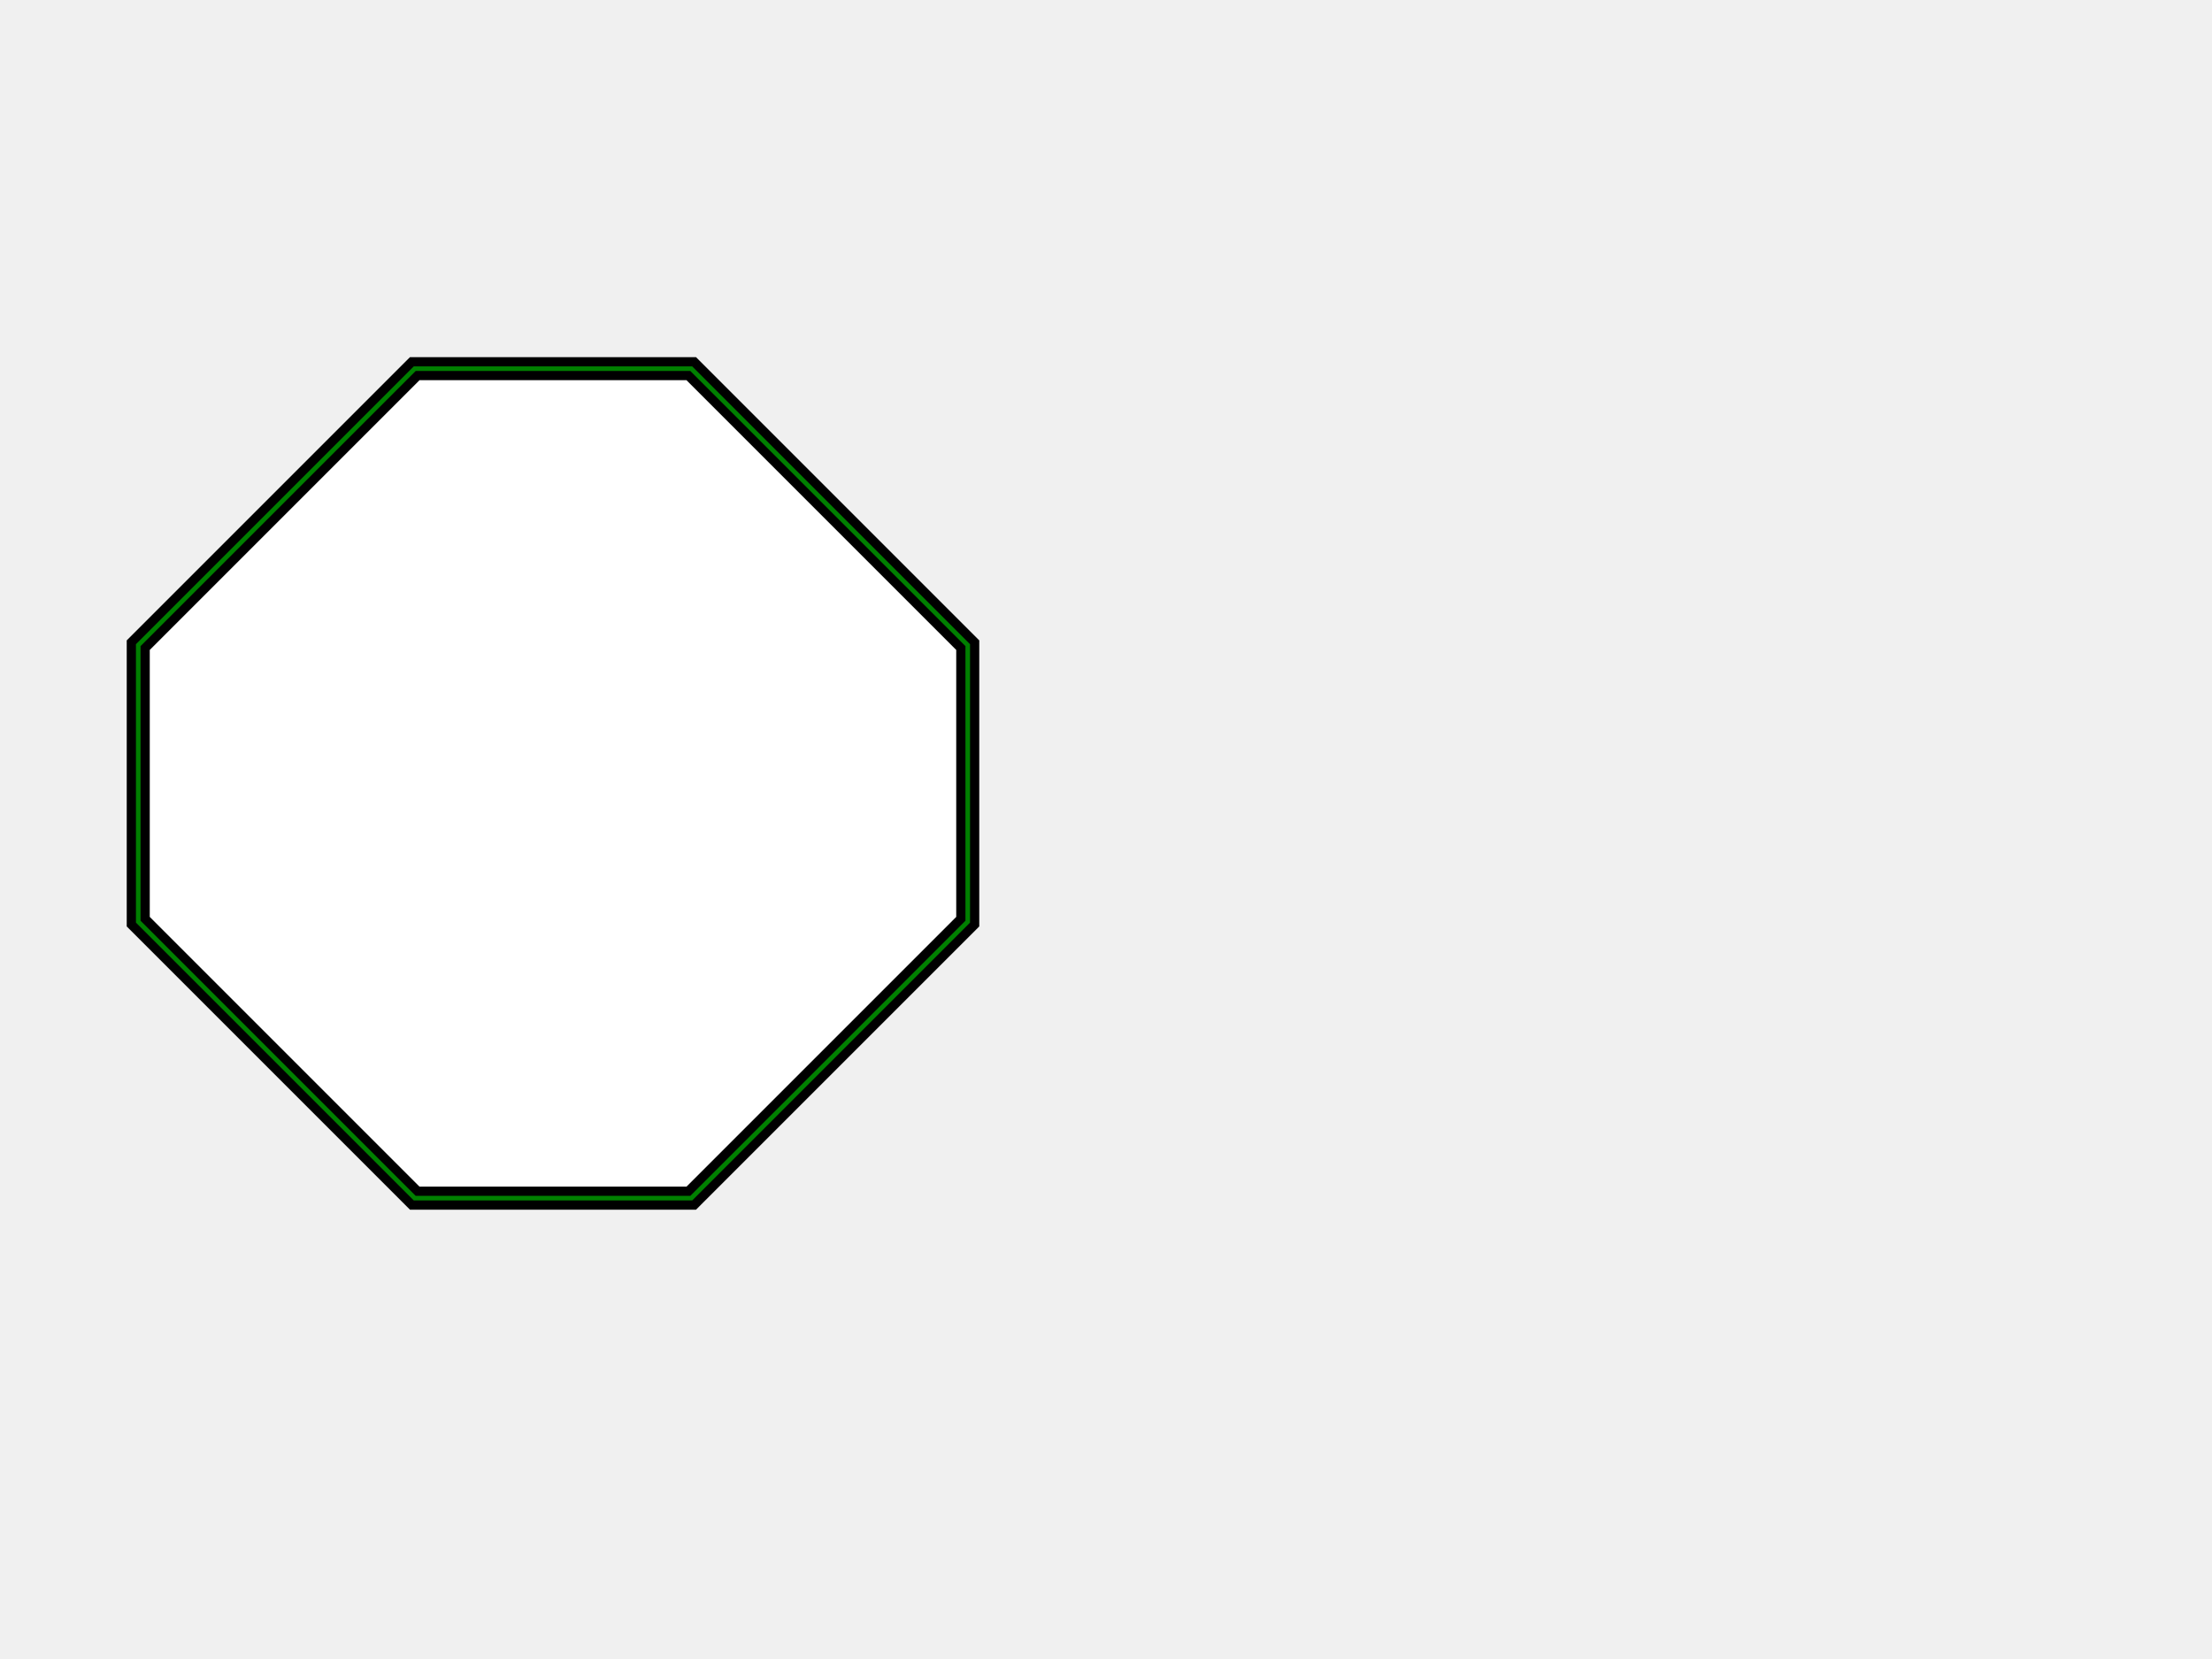
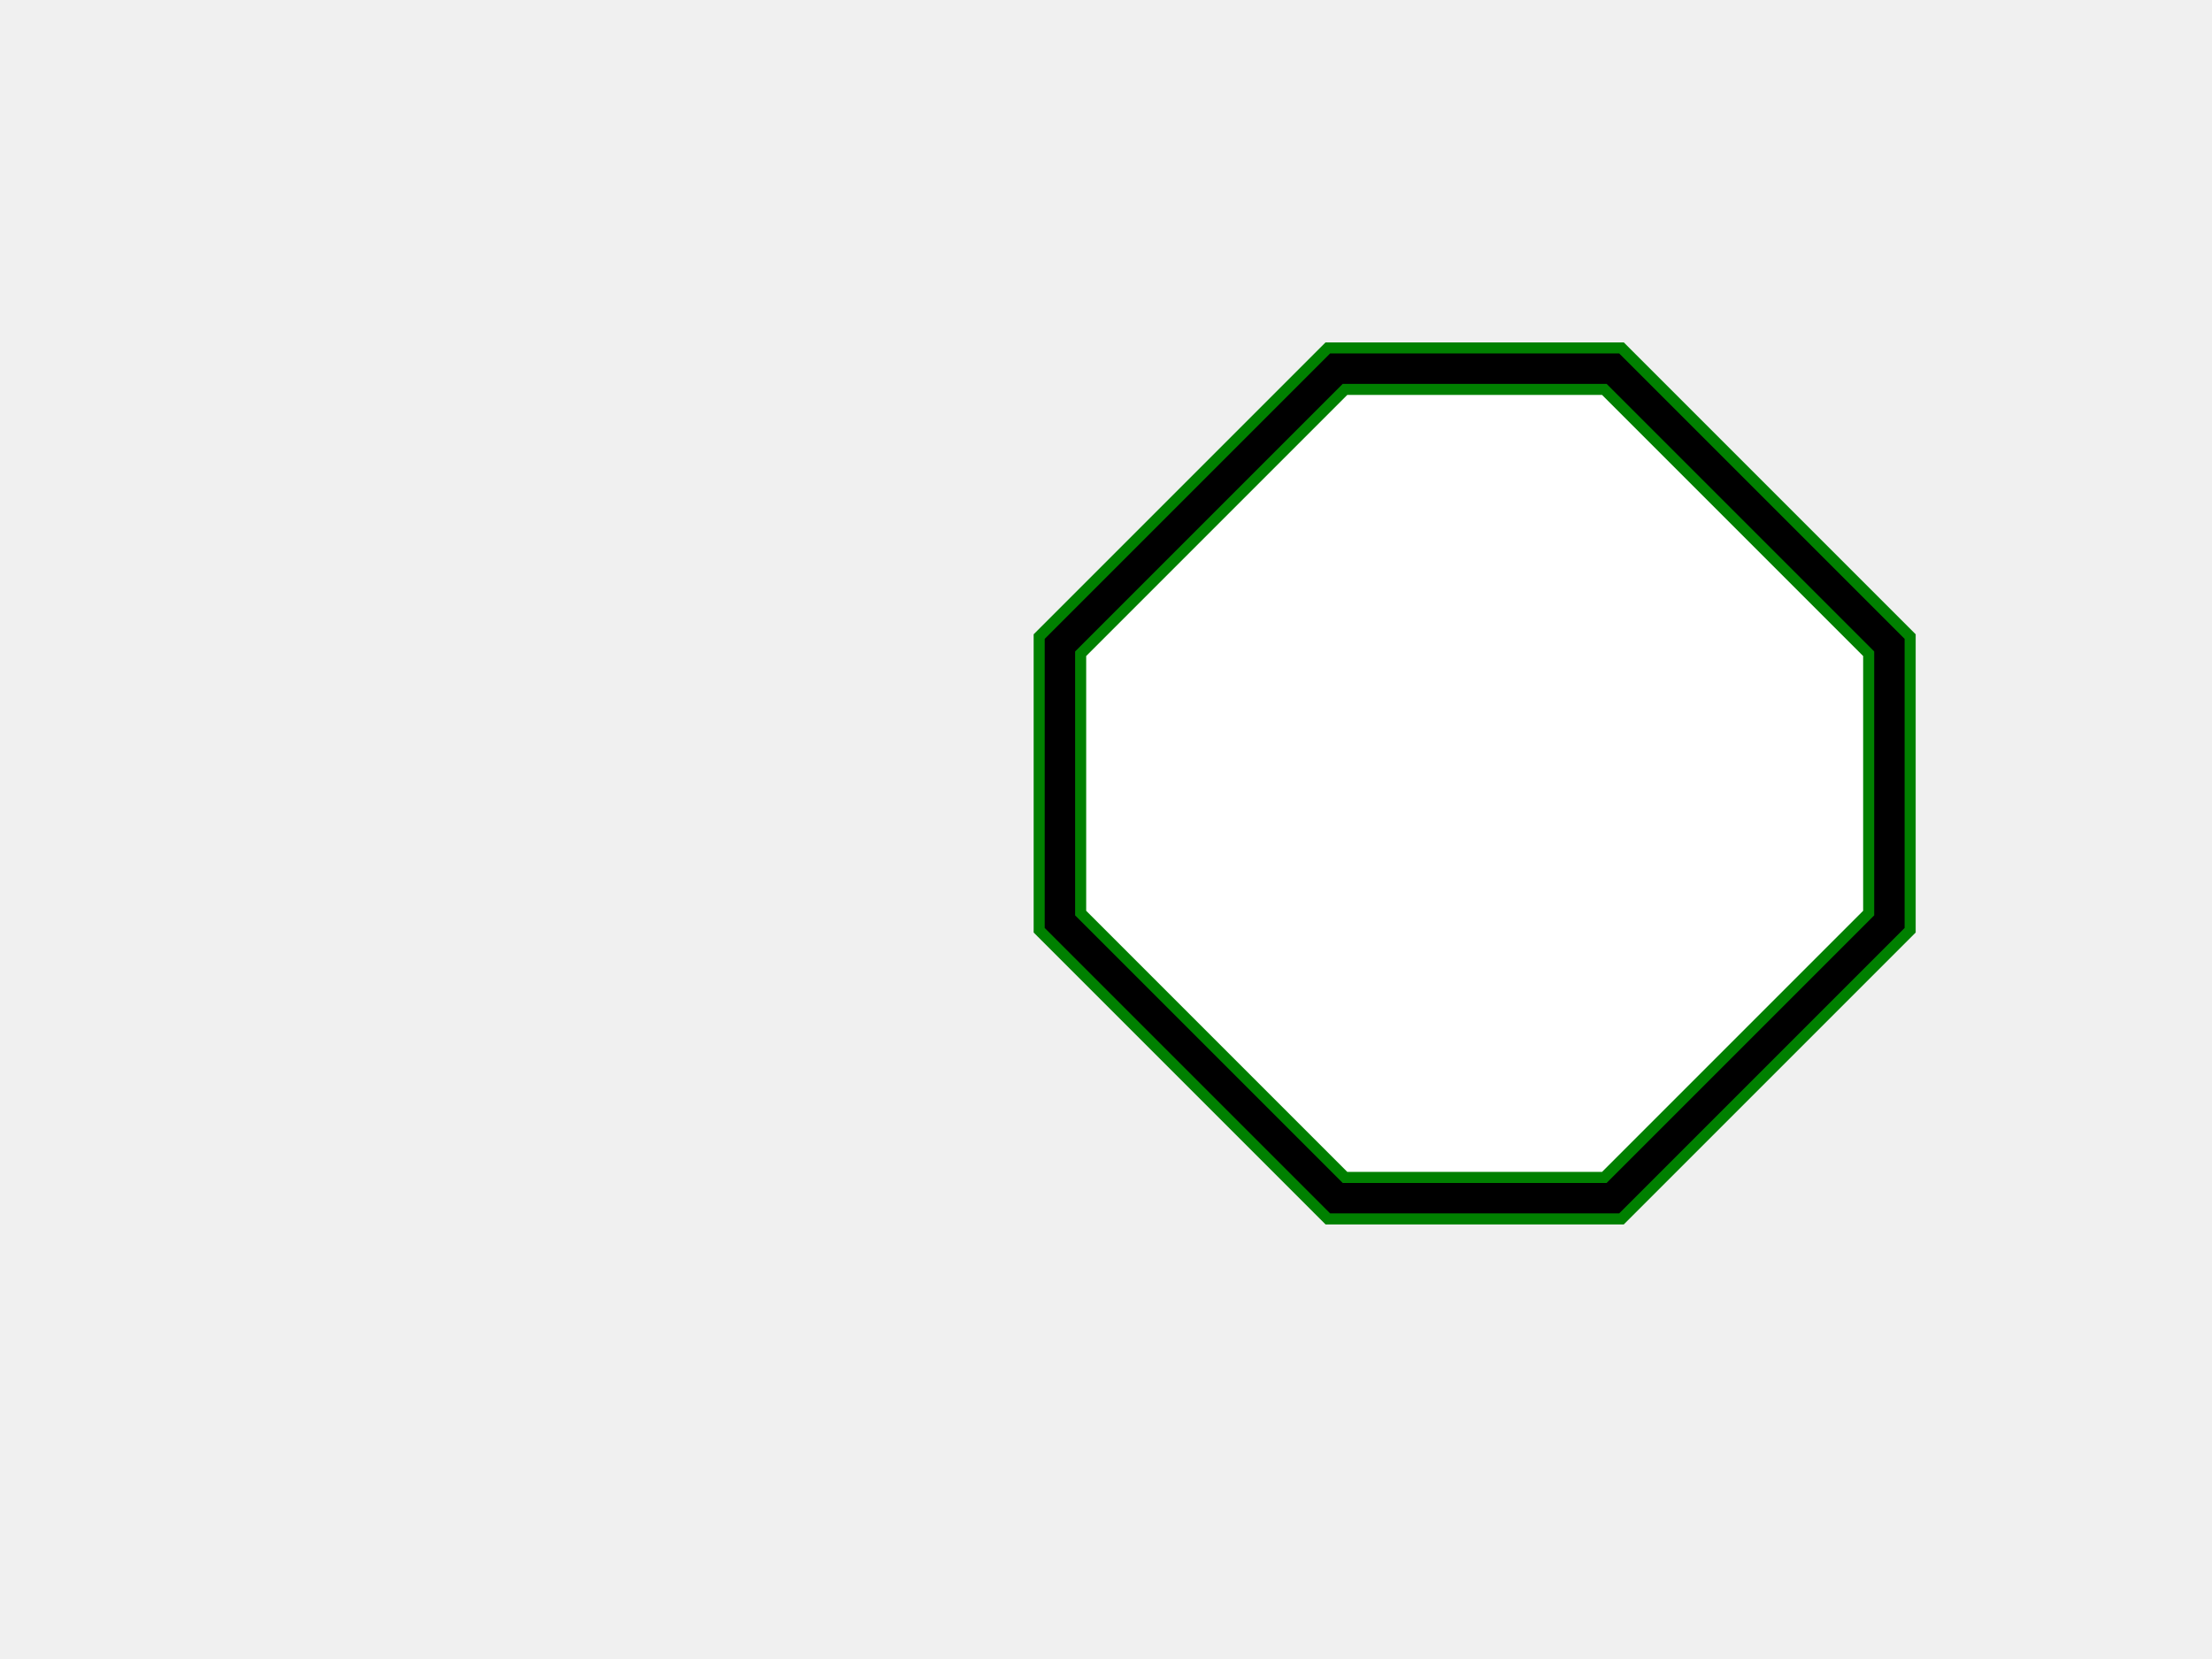
<svg xmlns="http://www.w3.org/2000/svg" xmlns:html="http://www.w3.org/1999/xhtml" width="480" height="360">
  <html:link rel="author" title="Skef Iterum" href="https://github.com/skef/" />
-   <path stroke="none" fill="green" d="M88.939 78.939l-60 60l-0.439 0.439v0.621v60v0.621l0.439 0.439l60 60l0.439 0.439h0.621h60h0.621l0.439 -0.439l60 -60l0.439 -0.439v-0.621v-60v-0.621   l-0.439 -0.439l-60 -60l-0.439 -0.439h-0.621h-60h-0.621z" />
-   <path stroke="none" fill="white" d="M31.5 140.621l59.121 -59.121h58.758l59.121 59.121v58.758l-59.121 59.121h-58.758l-59.121 -59.121v-58.758z" />
-   <path stroke="black" stroke-width="2" fill="none" d="M88.939 78.939l-60 60l-0.439 0.439v0.621v60v0.621l0.439 0.439l60 60l0.439 0.439h0.621h60h0.621l0.439 -0.439l60 -60l0.439 -0.439v-0.621v-60v-0.621   l-0.439 -0.439l-60 -60l-0.439 -0.439h-0.621h-60h-0.621z" />
-   <path stroke="black" stroke-width="2" fill="none" d="M31.5 140.621l59.121 -59.121h58.758l59.121 59.121v58.758l-59.121 59.121h-58.758l-59.121 -59.121v-58.758z" />
+   <path stroke="none" fill="black" d="M286.818 76.818l-60 60l-1.318 1.319v1.862v60v1.862l1.318 1.319l60 60l1.319 1.318h1.862h60h1.862l1.319 -1.318l60 -60l1.318 -1.319v-1.862v-60v-1.862l-1.318 -1.319l-60 -60   l-1.319 -1.318h-1.862h-60h-1.862z" />
+   <path stroke="none" fill="white" d="M234.5 141.862l57.362 -57.362h56.275l57.362 57.362v56.275l-57.362 57.362h-56.275l-57.362 -57.362v-56.275z" />
+   <path stroke="green" stroke-width="2.4" fill="none" d="M286.818 76.818l-60 60l-1.318 1.319v1.862v60v1.862l1.318 1.319l60 60l1.319 1.318h1.862h60h1.862l1.319 -1.318l60 -60l1.318 -1.319v-1.862v-60v-1.862l-1.318 -1.319l-60 -60   l-1.319 -1.318h-1.862h-60h-1.862z" />
+   <path stroke="green" stroke-width="2.4" fill="none" d="M234.5 141.862l57.362 -57.362h56.275l57.362 57.362v56.275l-57.362 57.362h-56.275l-57.362 -57.362v-56.275z" />
</svg>
